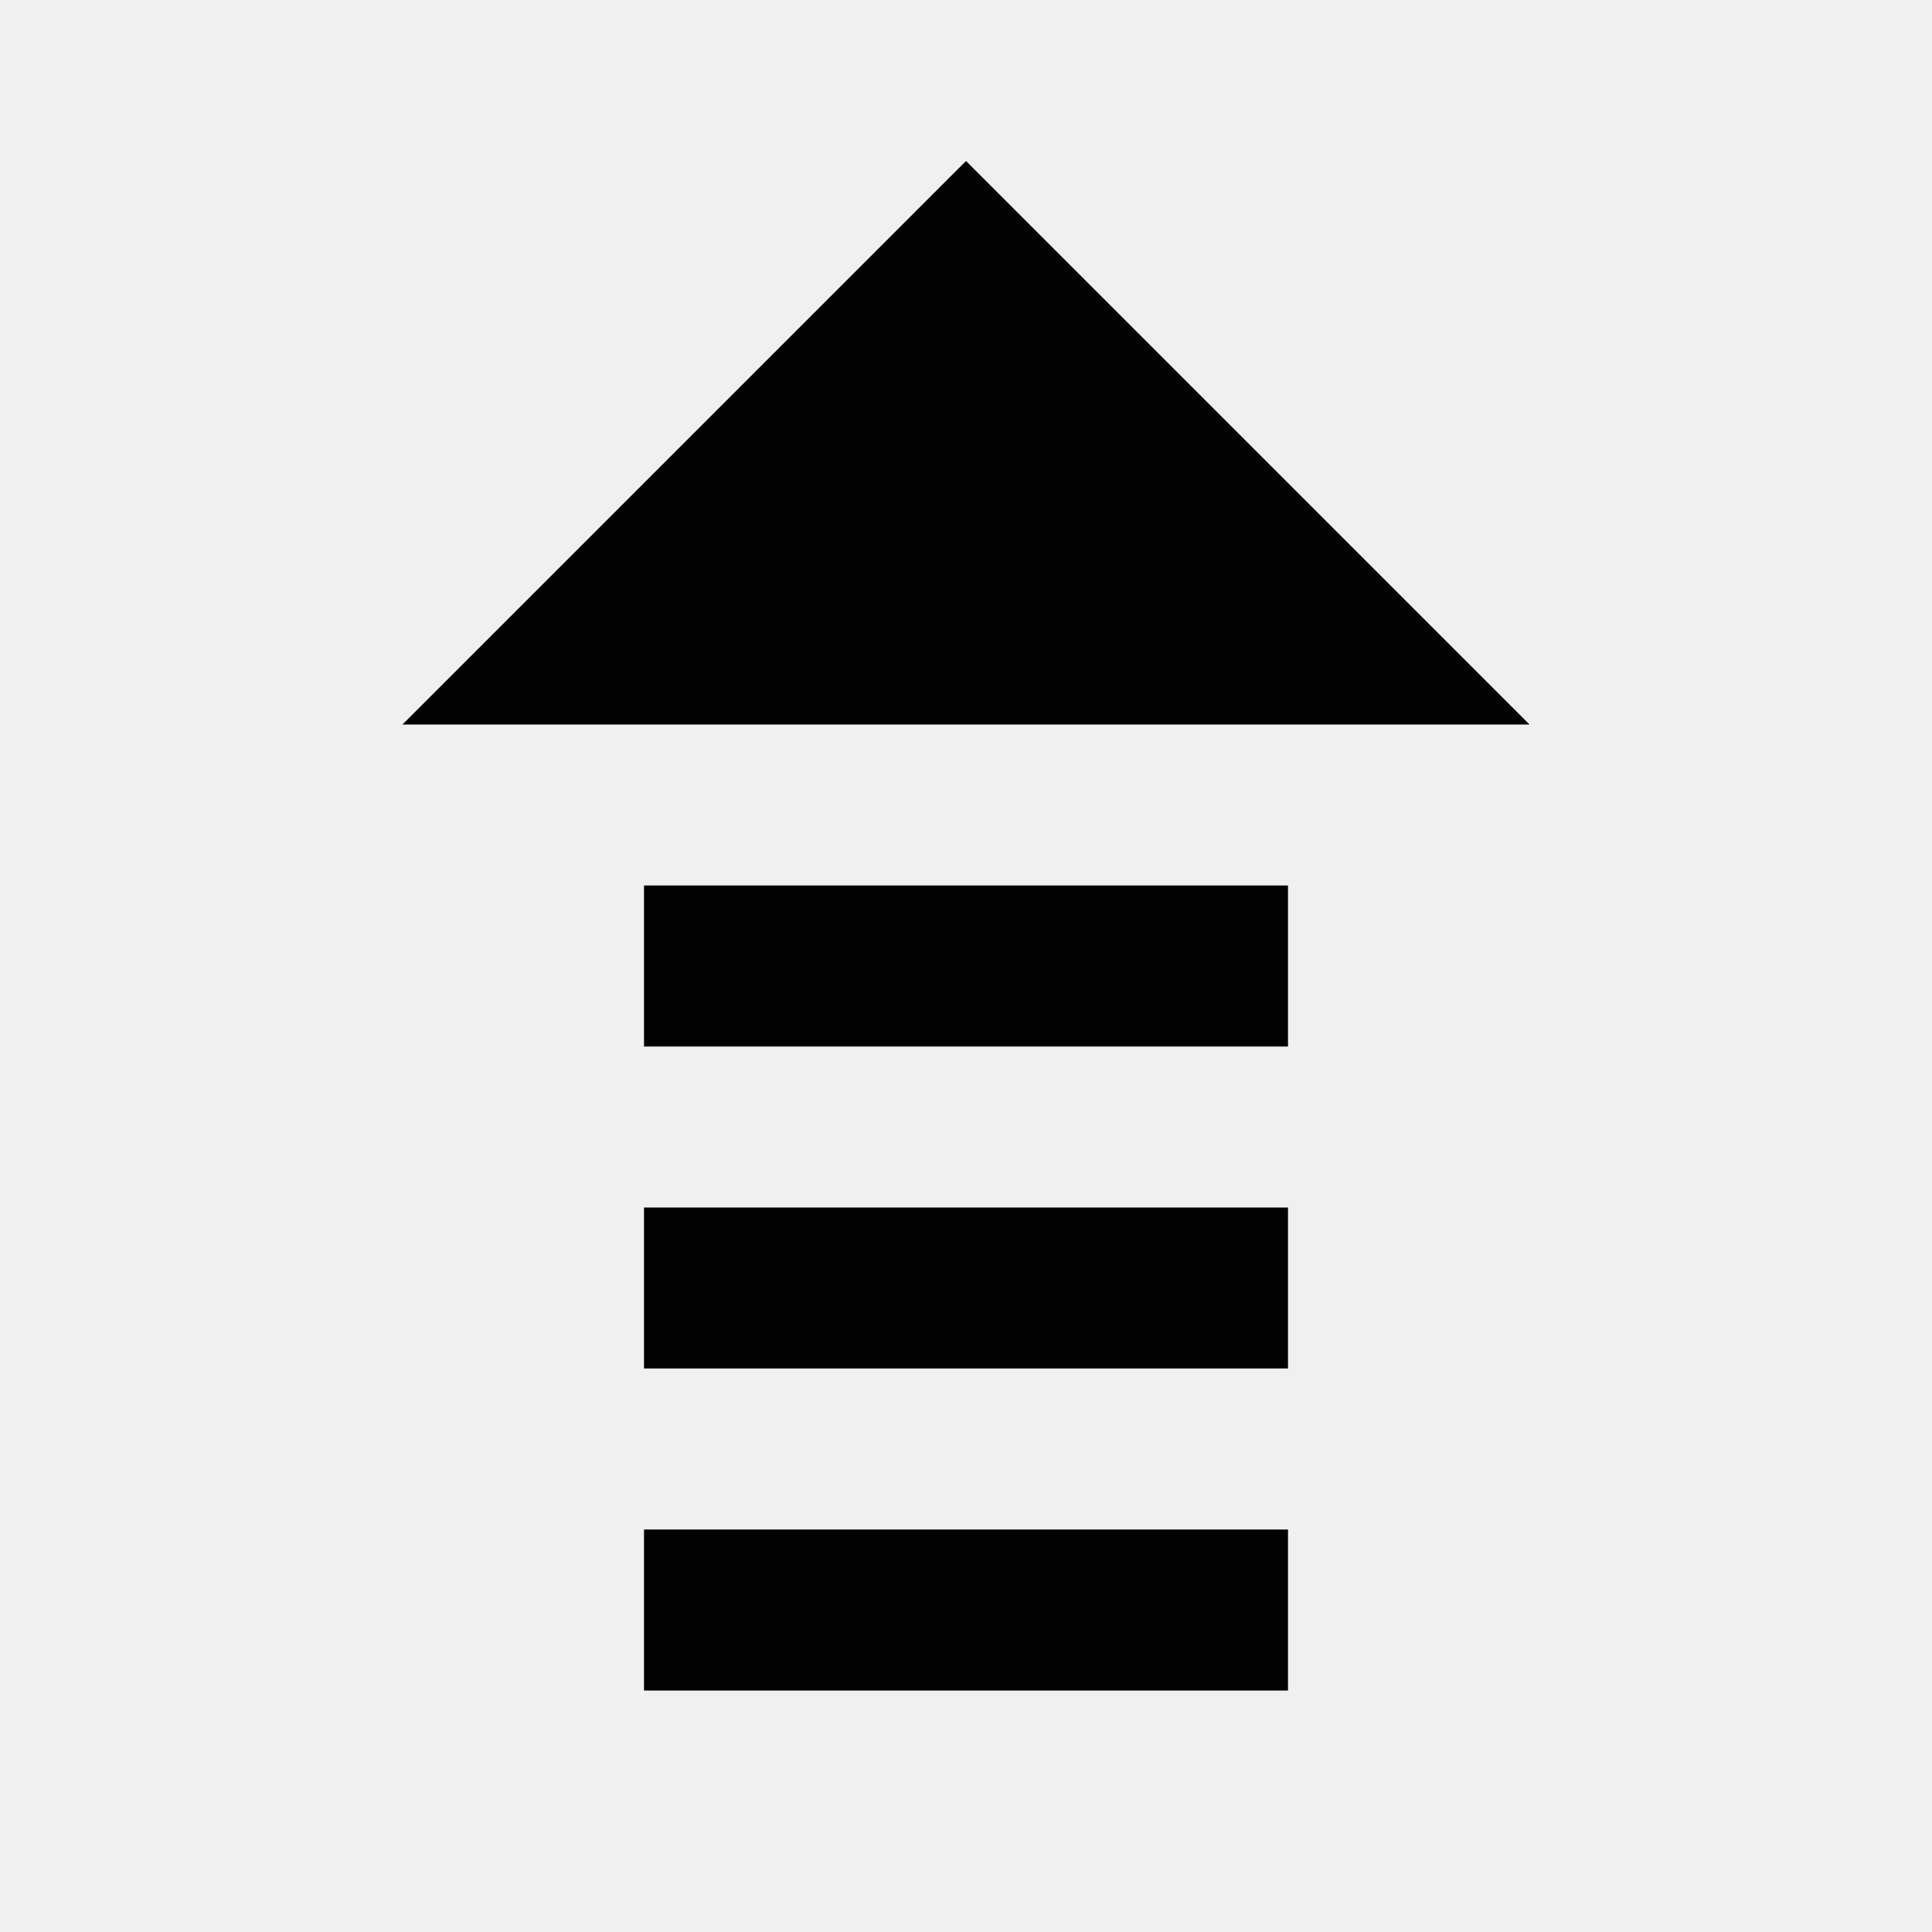
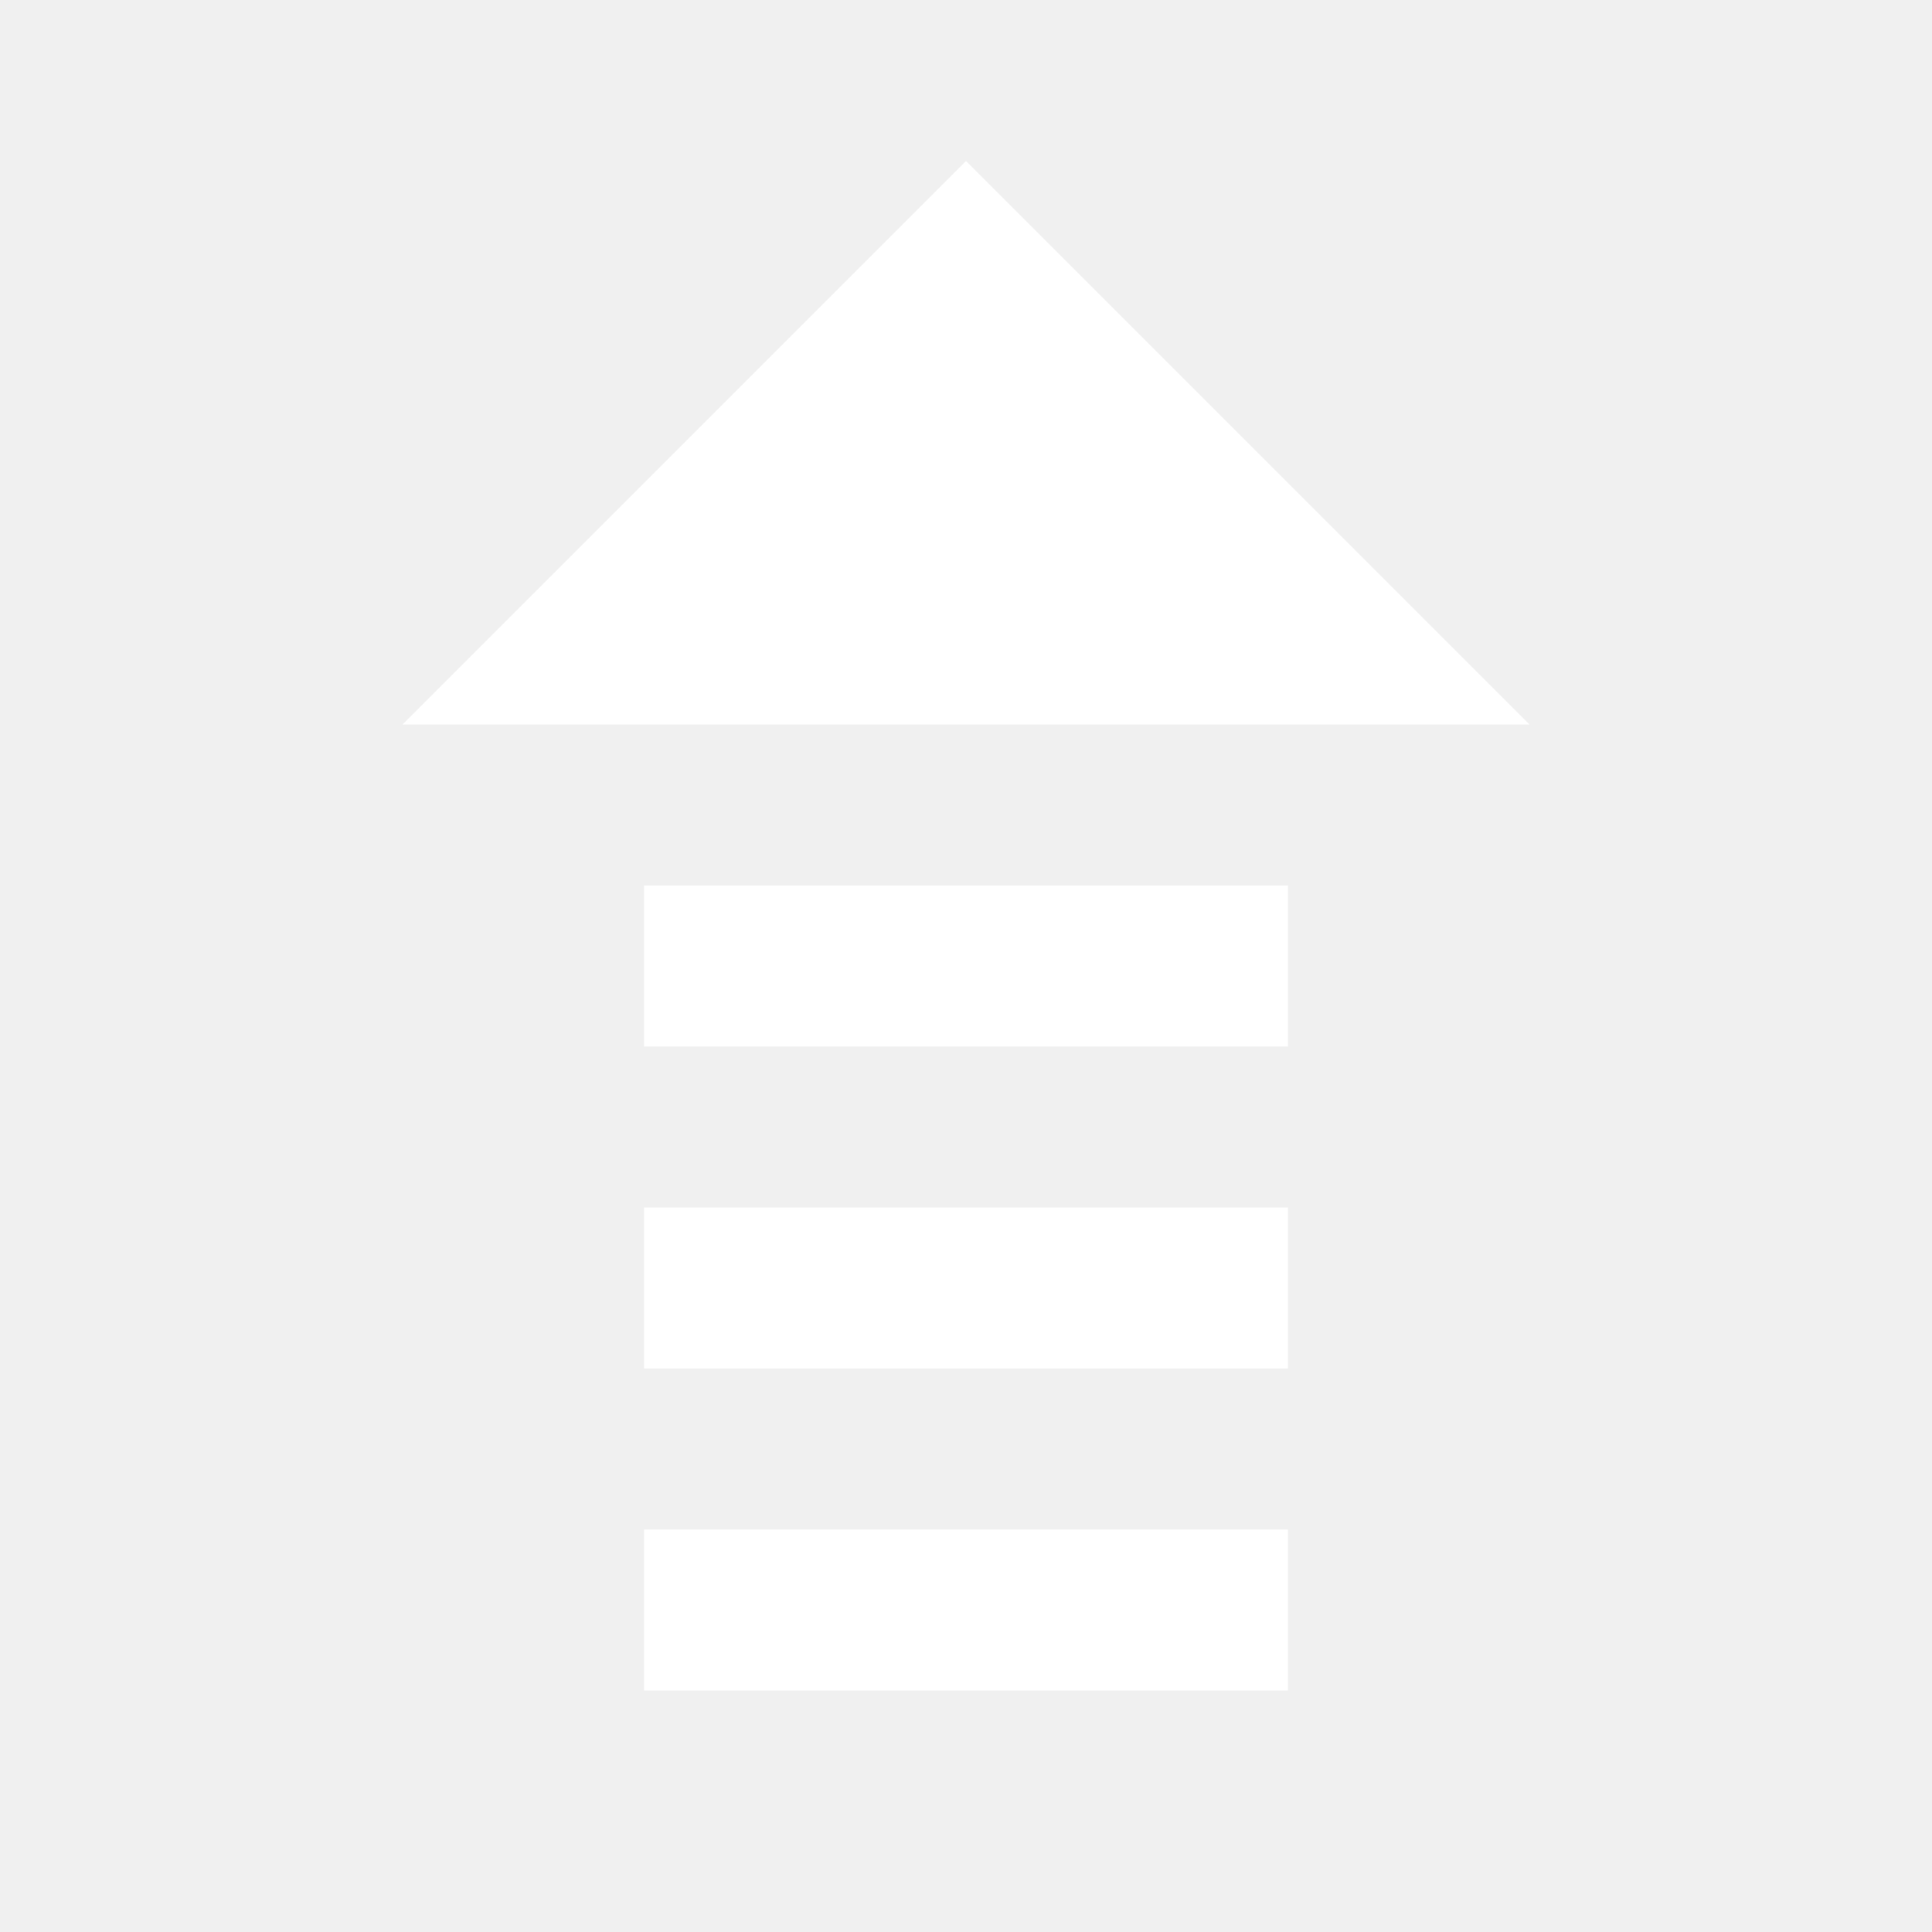
<svg xmlns="http://www.w3.org/2000/svg" version="1.1" id="mdi-transfer-up" width="24" height="24" viewBox="0 0 24 24">
-   <path d="M8,21V19H16V21H8M8,17V15H16V17H8M8,13V11H16V13H8M19,9H5L12,2L19,9Z" />
+   <path d="M8,21V19H16V21H8M8,17V15H16V17H8M8,13V11H16V13H8M19,9H5L12,2L19,9Z" fill="white" />
</svg>
